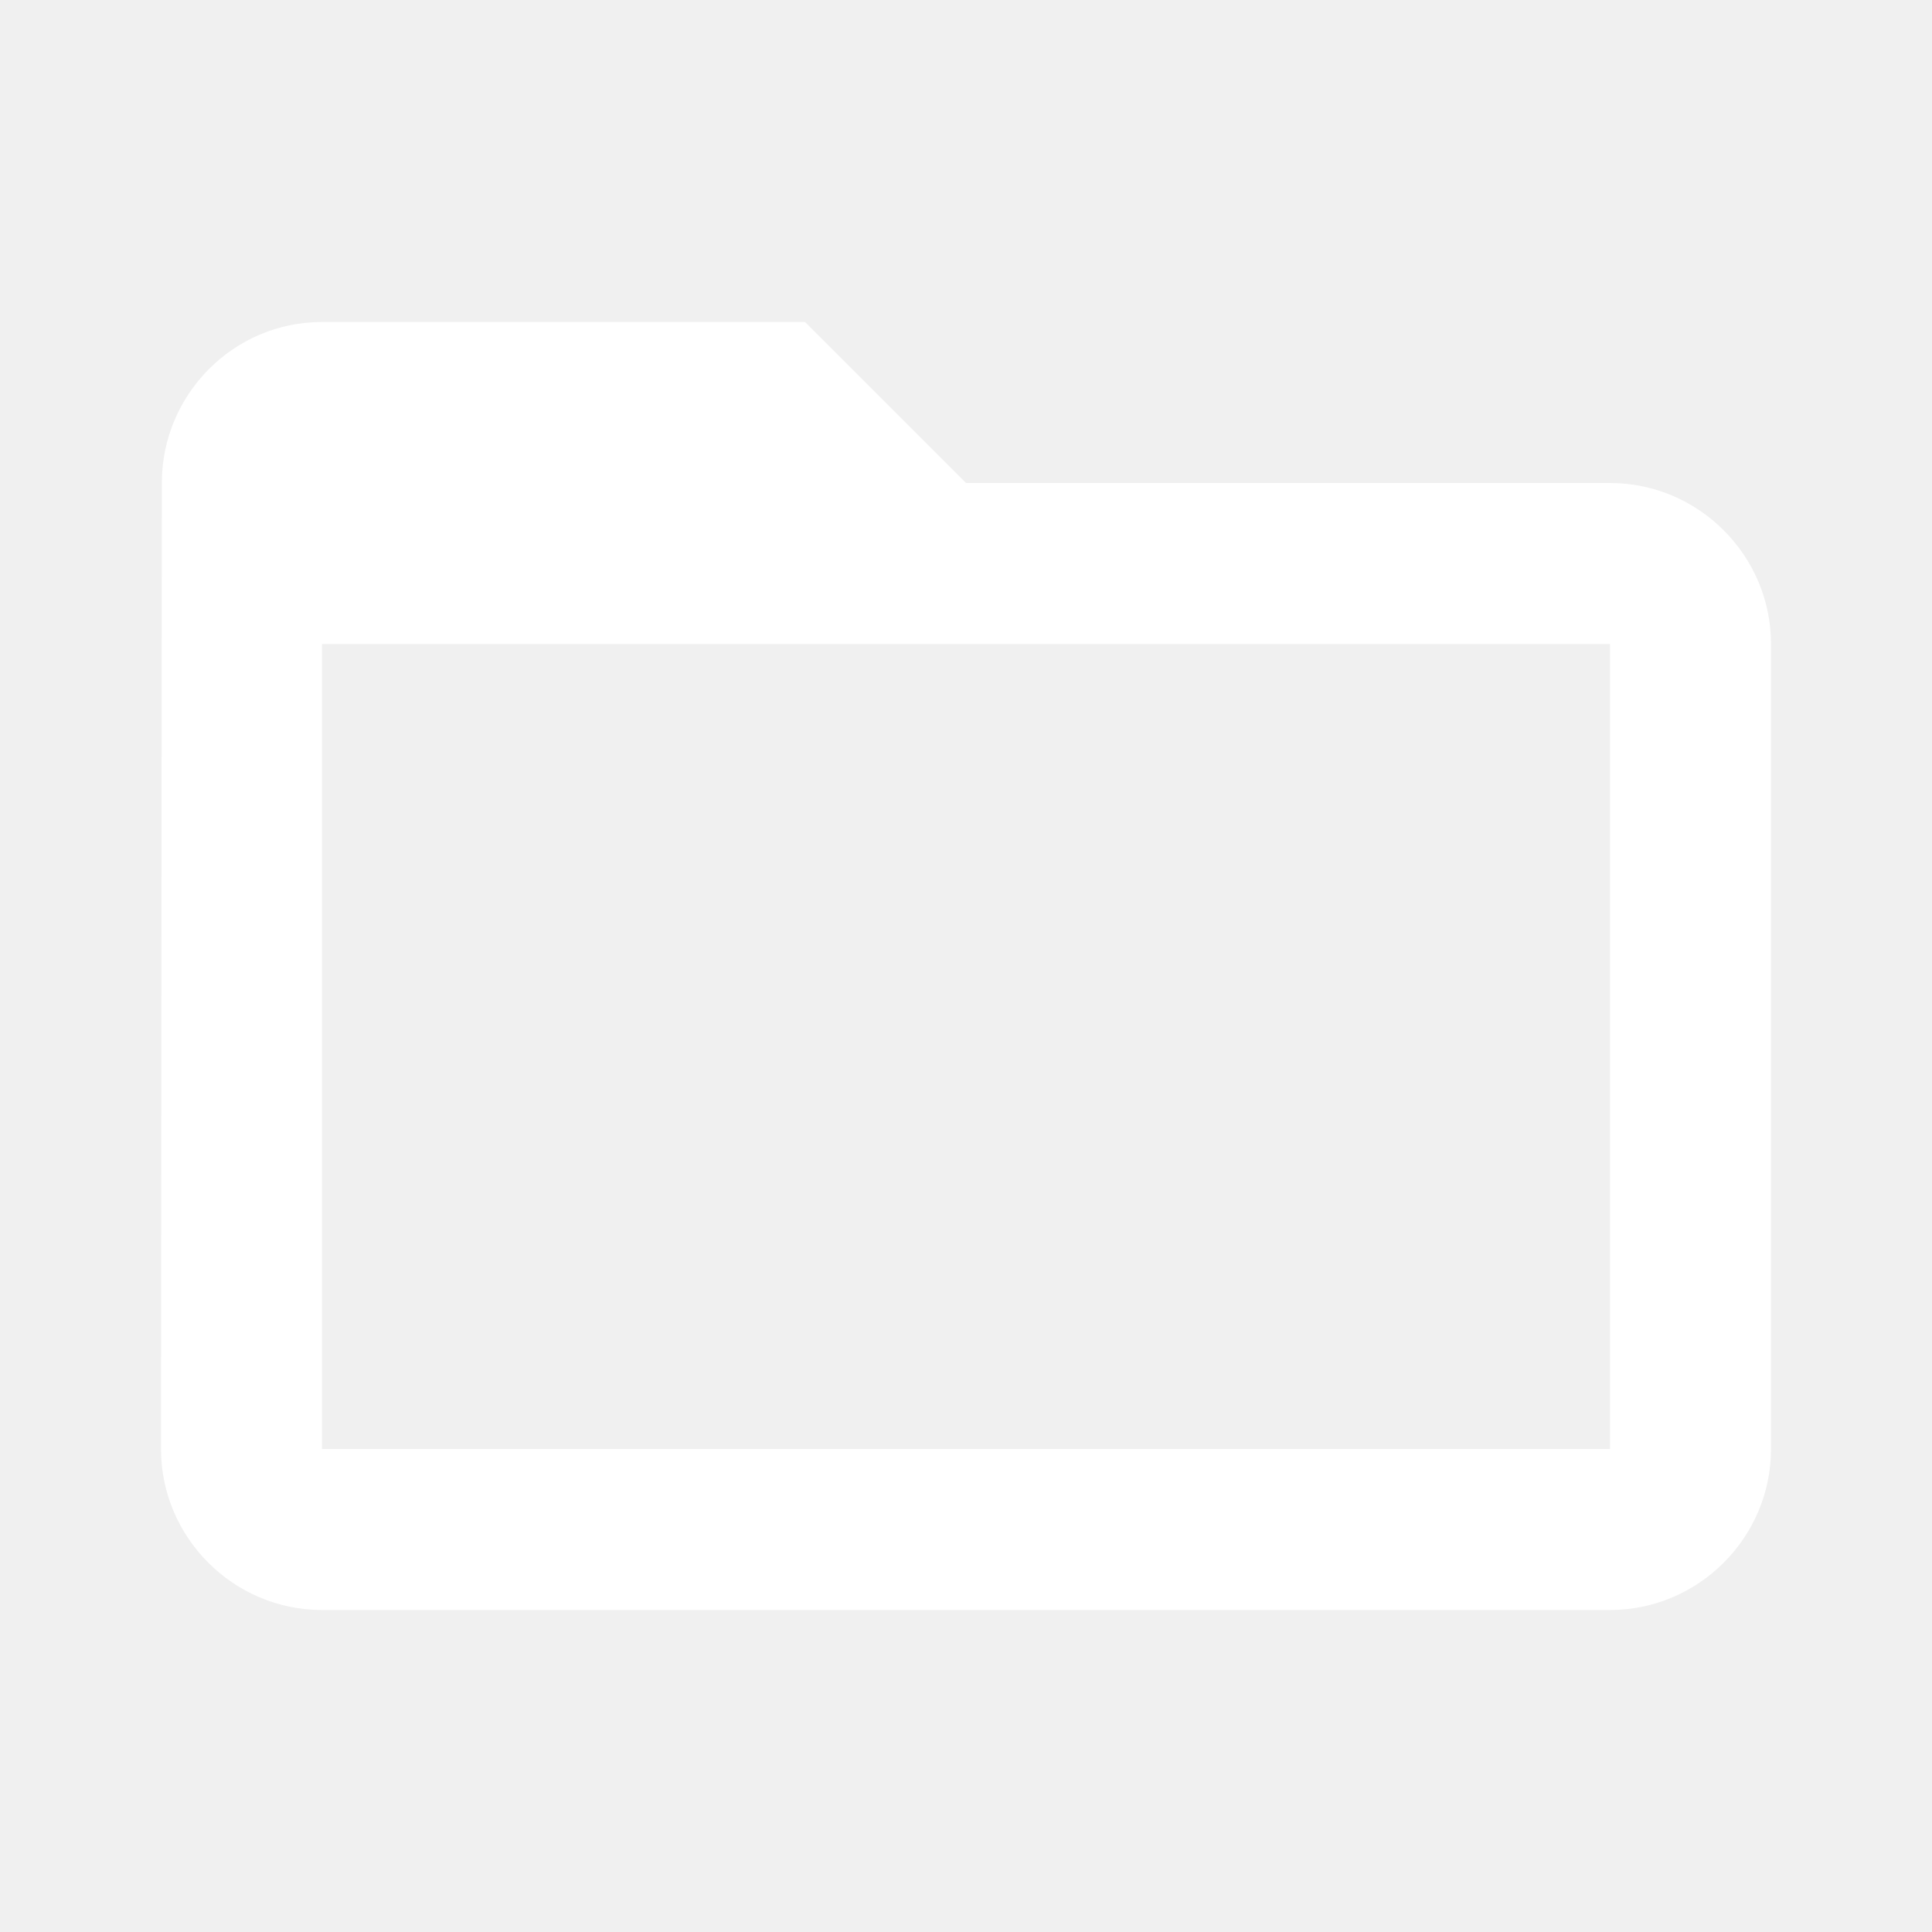
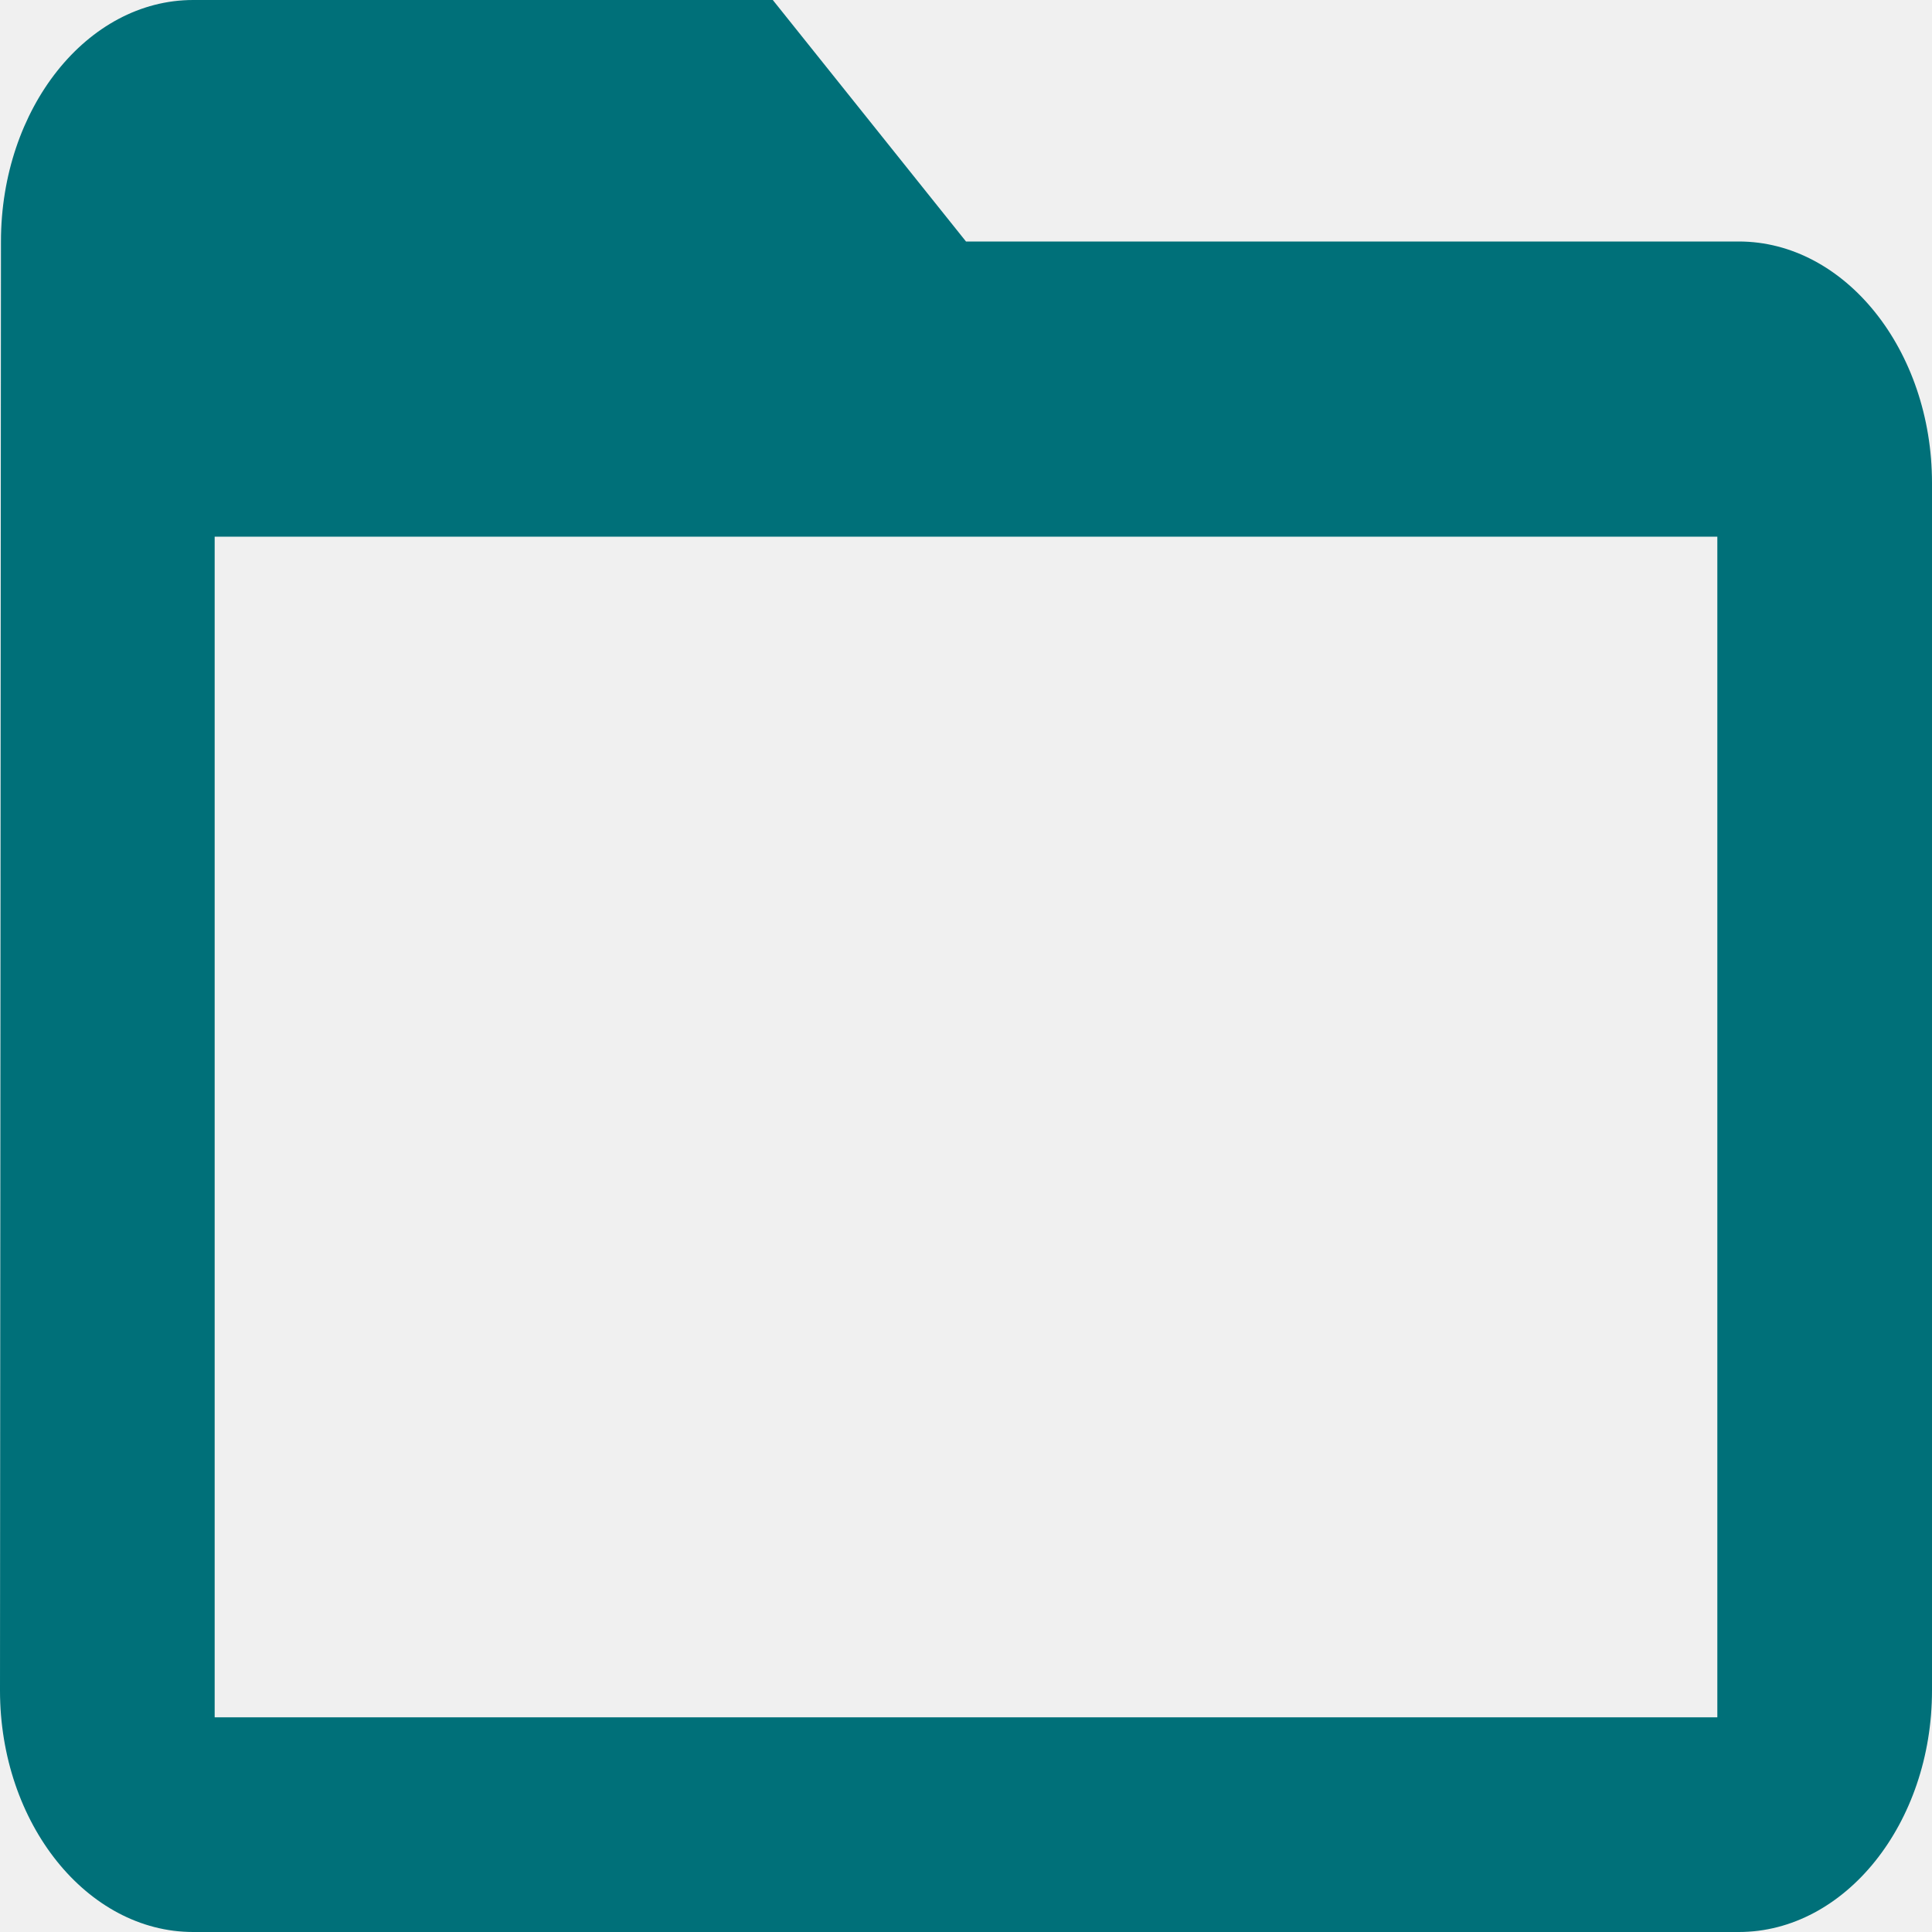
- <svg xmlns="http://www.w3.org/2000/svg" width="42" height="42" viewBox="0 0 42 42" fill="none">
-   <path fill-rule="evenodd" clip-rule="evenodd" d="M21 10.5H35C36.925 10.5 38.5 12.075 38.5 14V31.5C38.5 33.425 36.925 35 35 35H7C5.075 35 3.5 33.425 3.5 31.5L3.518 10.5C3.518 8.575 5.075 7 7 7H17.5L21 10.5ZM7 14V31.5H35V14H7Z" fill="white" />
+ <svg xmlns="http://www.w3.org/2000/svg" width="18" height="18" viewBox="0 0 18 18" fill="none">
+   <path fill-rule="evenodd" clip-rule="evenodd" d="M9 2.25H16.2C17.19 2.25 18 3.263 18 4.5V15.75C18 16.988 17.19 18 16.2 18H1.8C0.81 18 0 16.988 0 15.75L0.009 2.25C0.009 1.012 0.81 0 1.8 0H7.2L9 2.25ZM2 5V16H16V5H2Z" fill="#007079" />
</svg>
